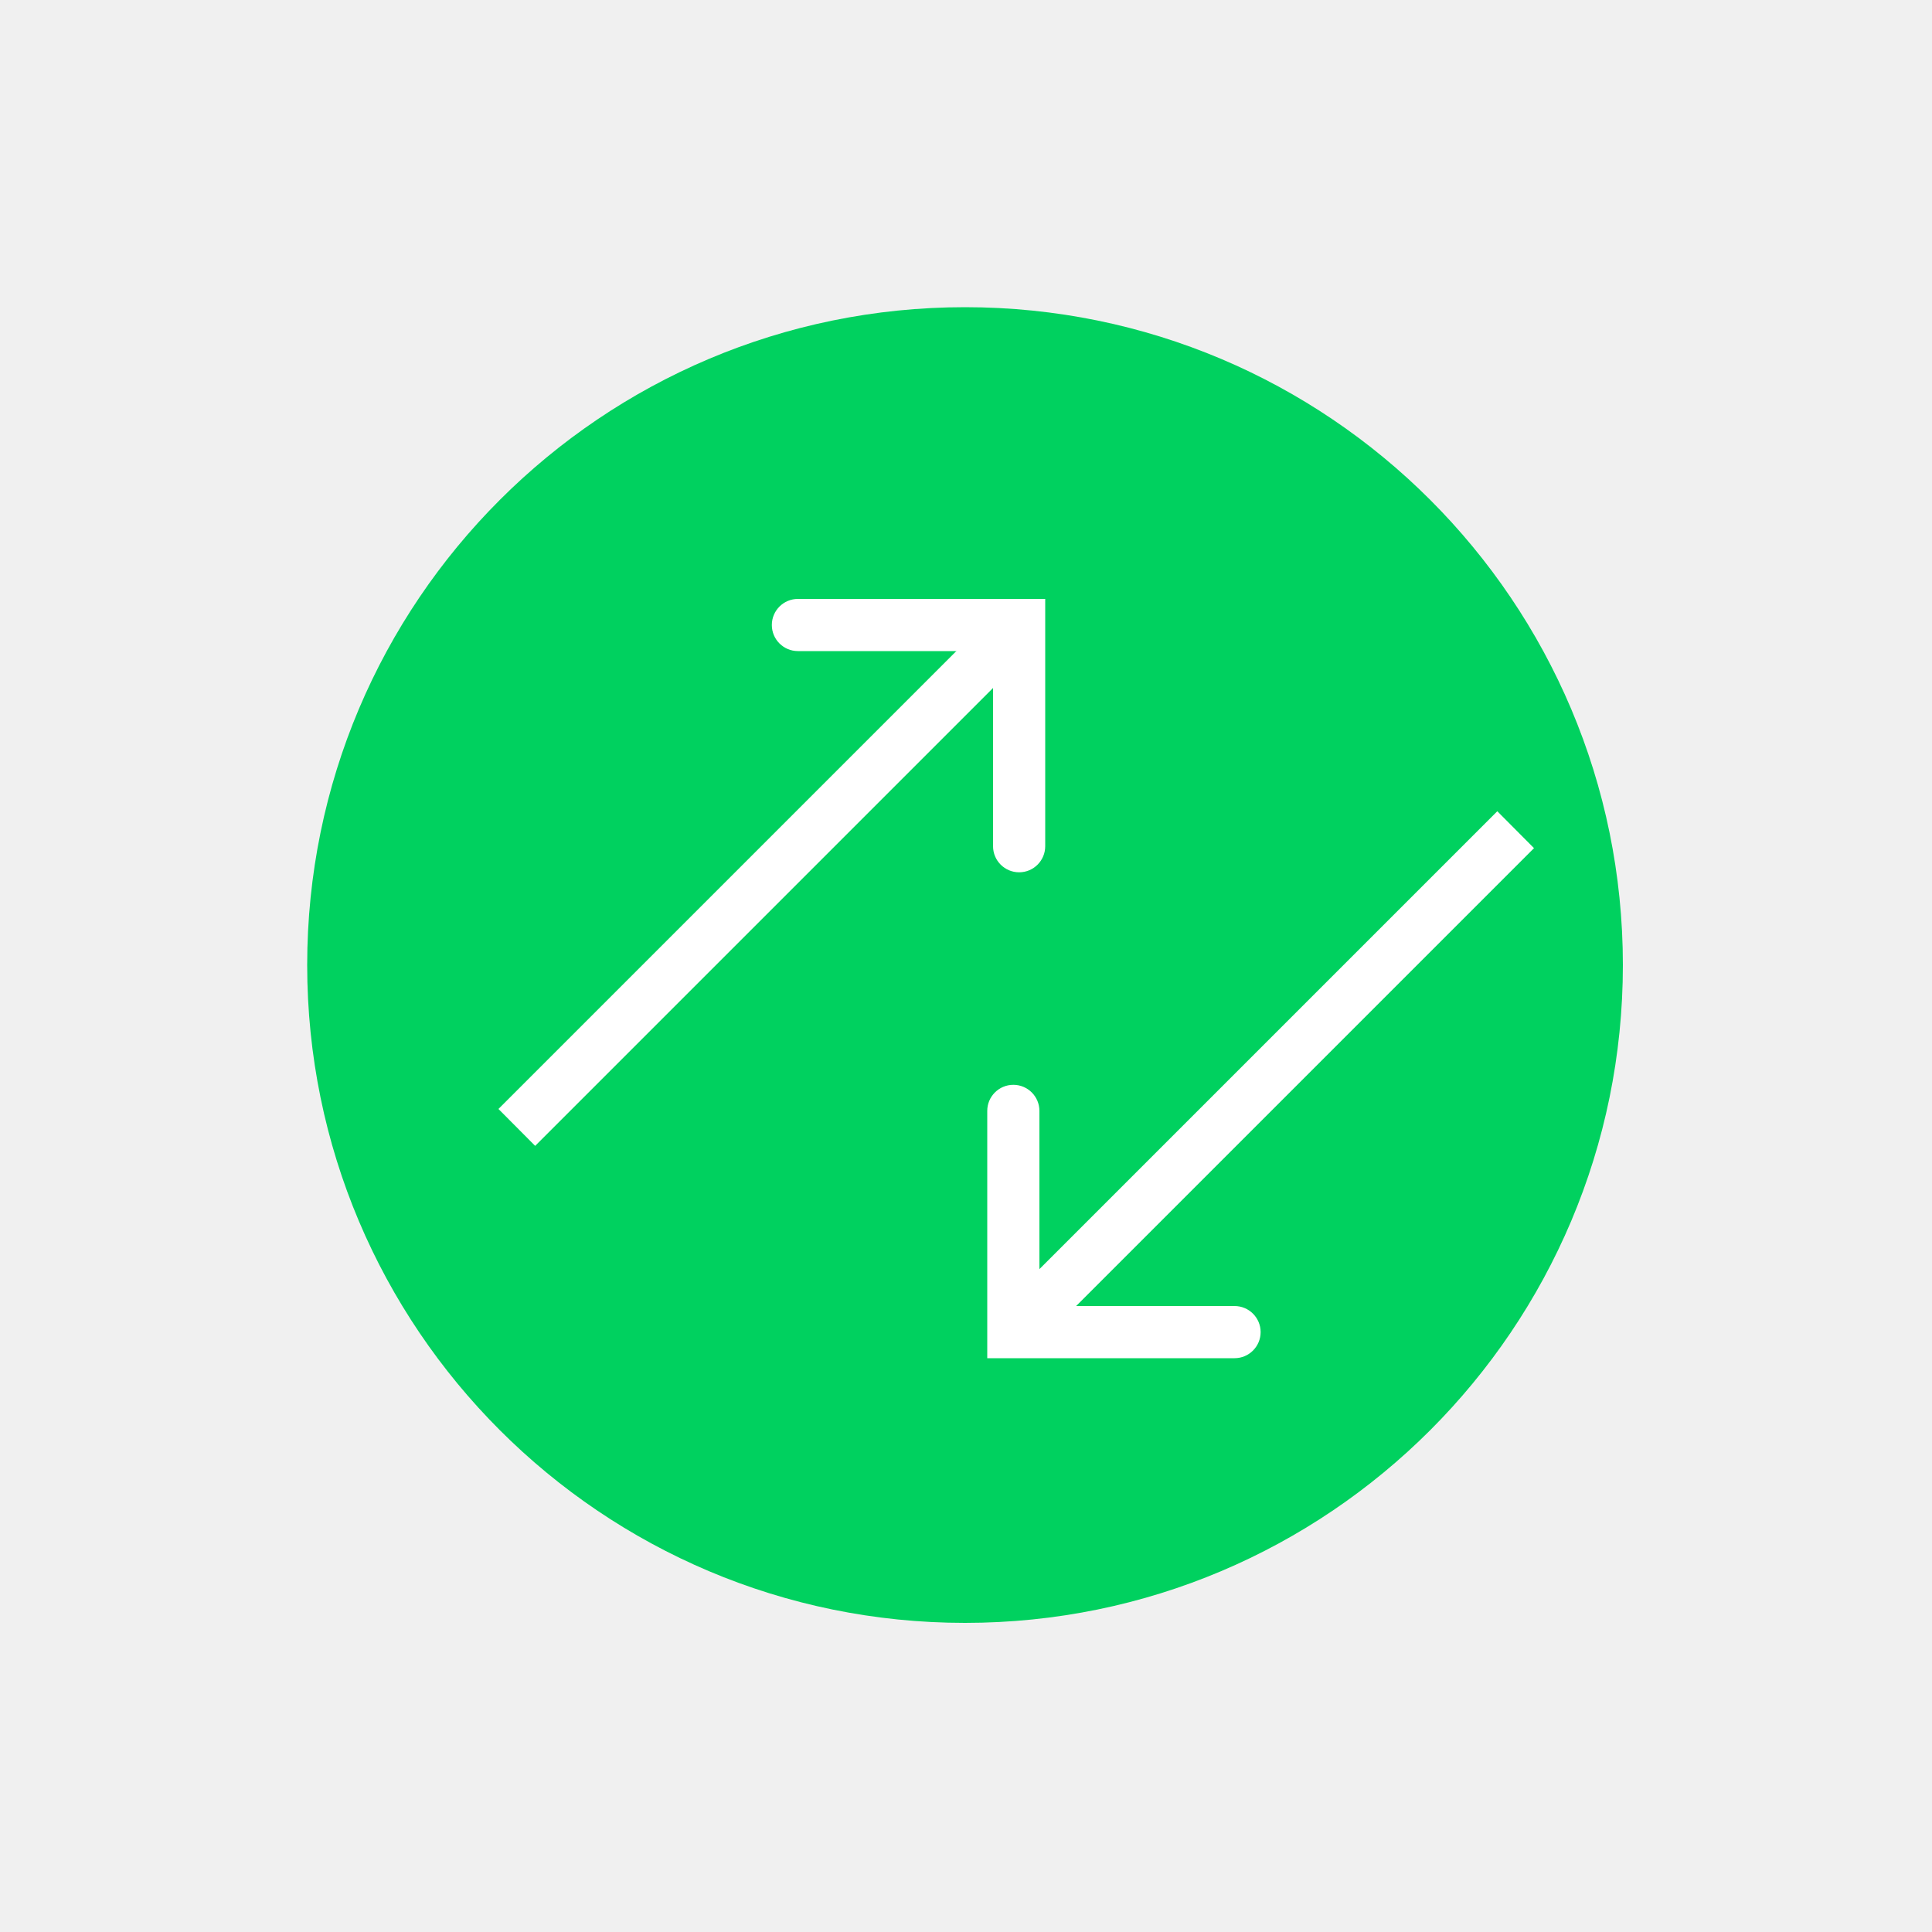
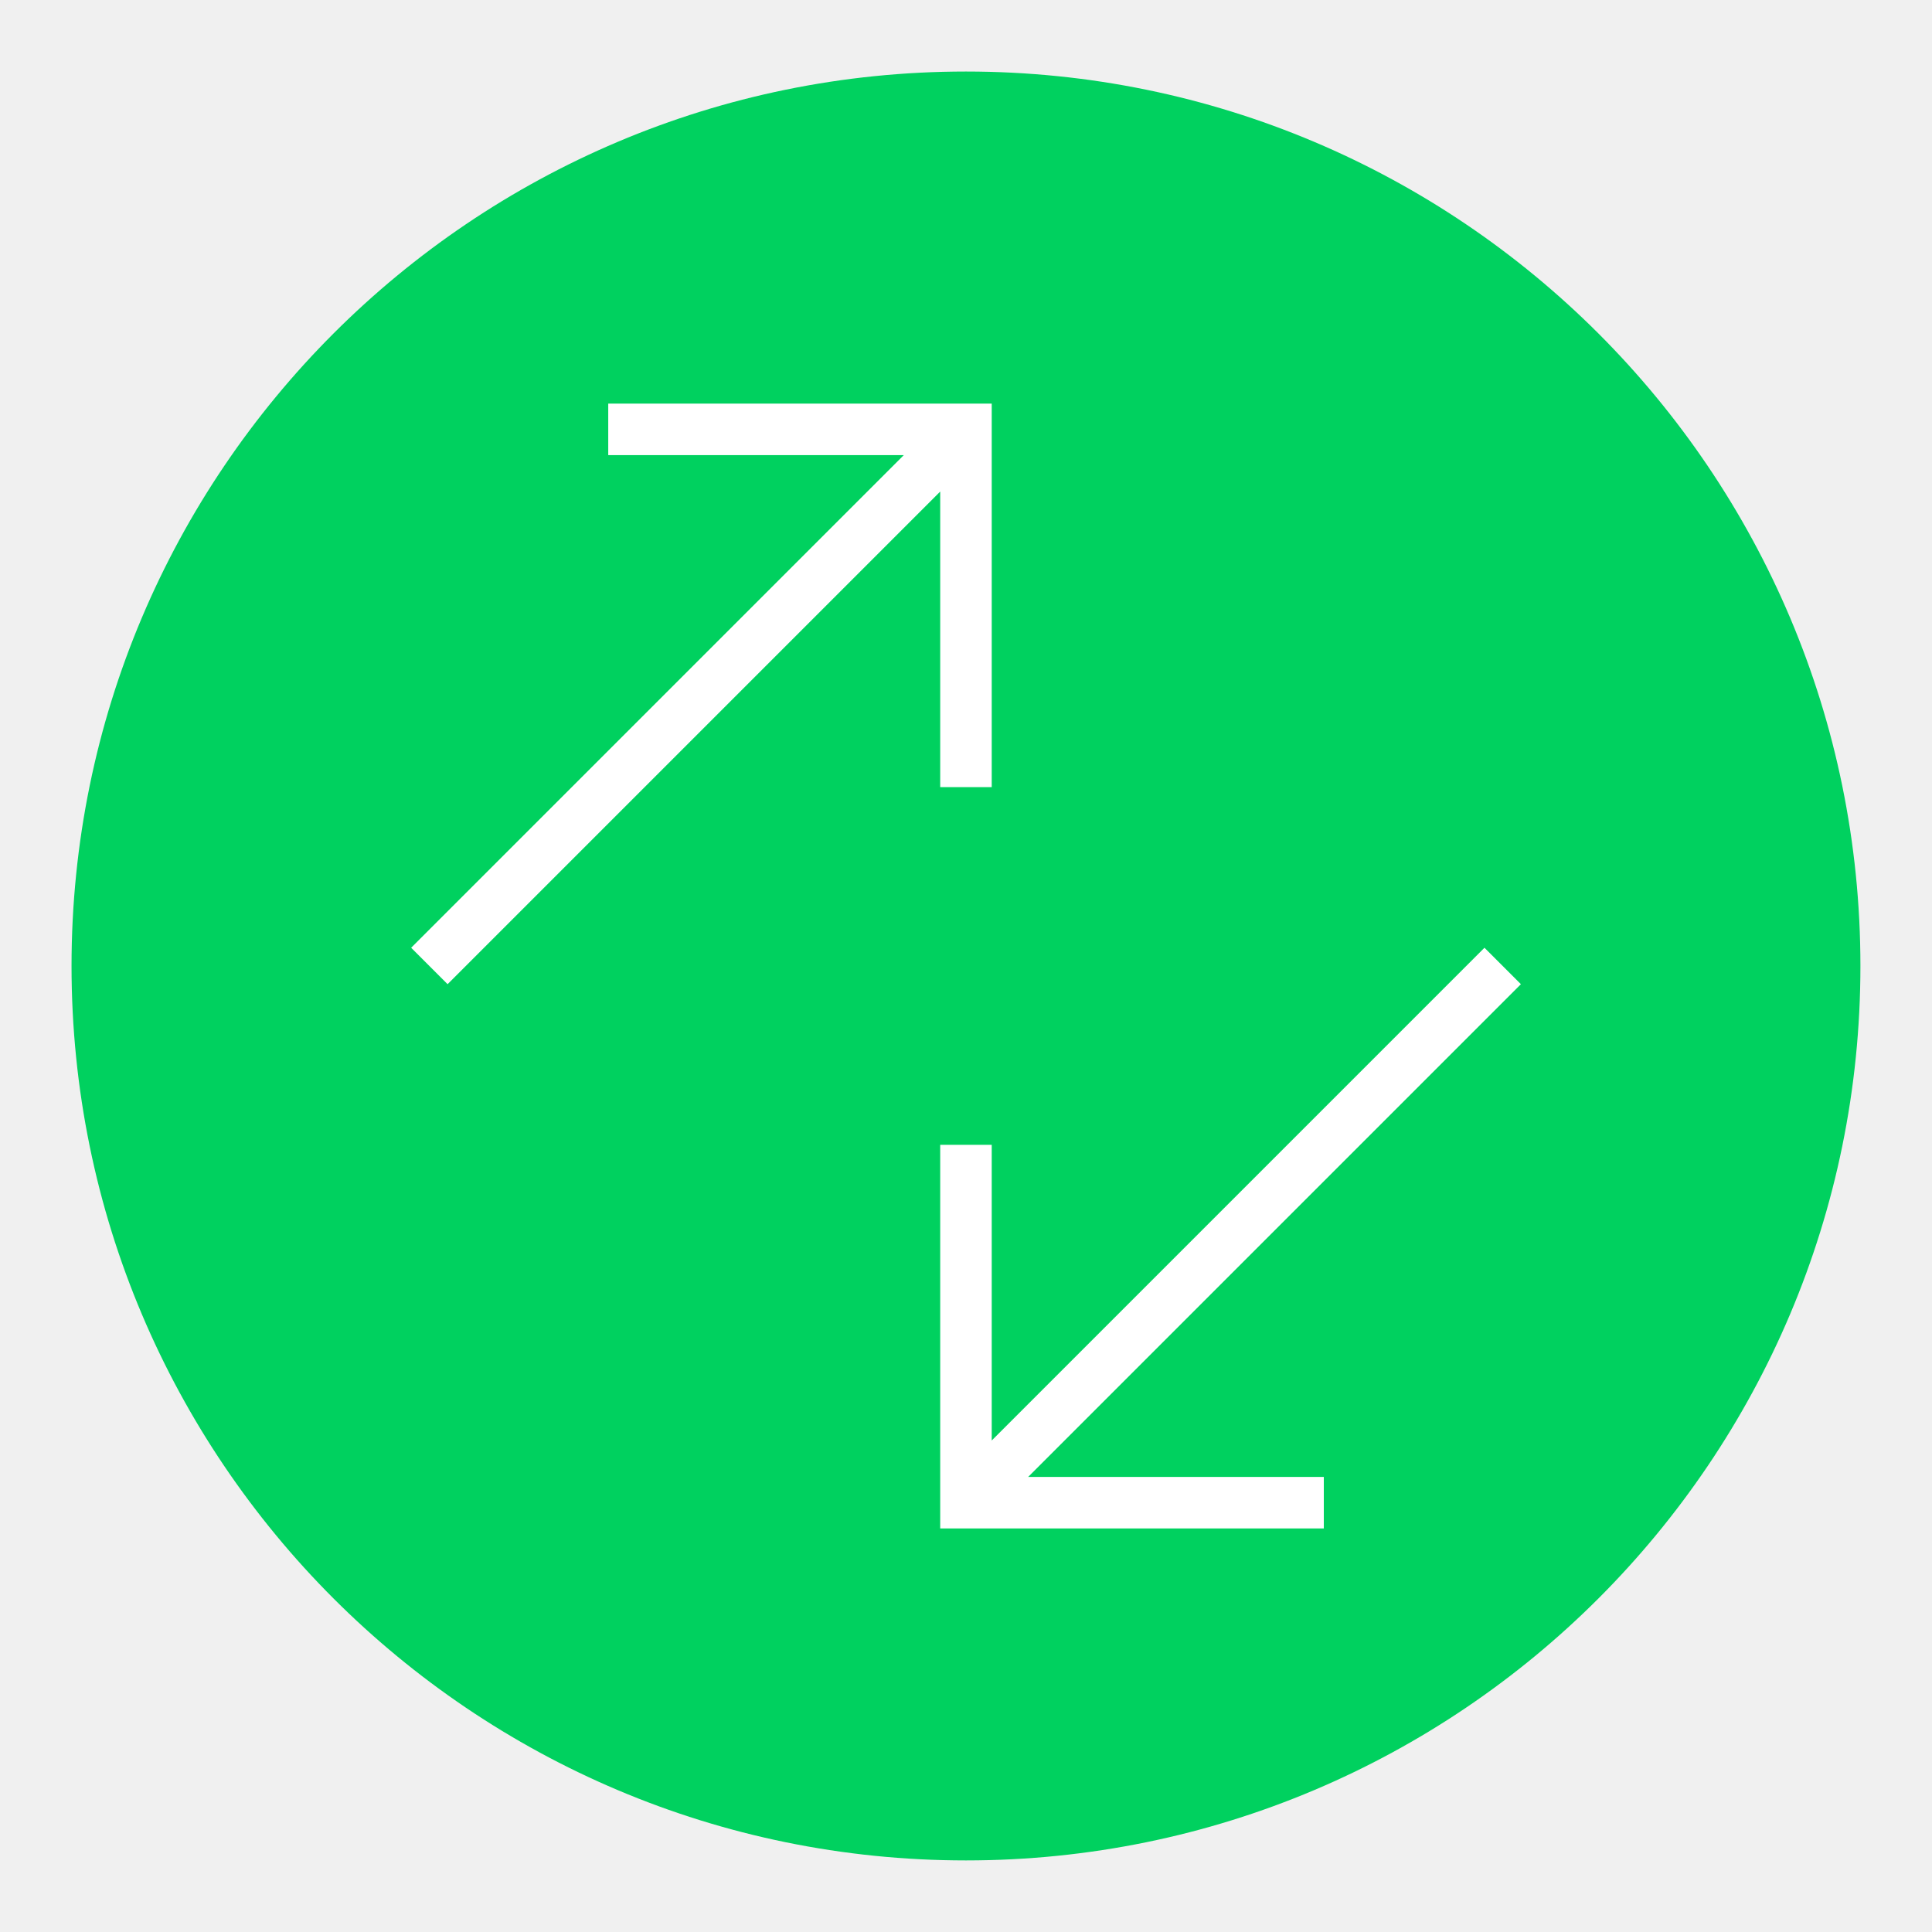
- <svg xmlns="http://www.w3.org/2000/svg" width="100" height="100" version="1.1" viewBox="0 0 100 100">
-   <rect x="15.9" y="15.9" width="68.1" height="68.1" rx="34.1" ry="34.1" fill="#00d15f" stroke-width=".681" />
-   <g transform="rotate(180 67.9 43.5)">
-     <path d="m57.4 44 25.5-25.5" fill="#00d15f" stop-color="#000000" />
-     <path d="m81.9 17.6-25.5 25.5 1.9 1.91 25.5-25.5z" fill="#fff" stop-color="#000000" />
-     <path d="m71.9 16.7a1.35 1.35 0 0 0-1.35 1.35 1.35 1.35 0 0 0 1.35 1.35h10.1v10.1a1.35 1.35 0 0 0 1.35 1.35 1.35 1.35 0 0 0 1.35-1.35v-12.8z" fill="#fff" stop-color="#000000" stroke-linecap="round" />
-   </g>
-   <g transform="translate(-30.6 14.3)">
-     <path d="m57.4 44 25.5-25.5" fill="#00d15f" stop-color="#000000" />
-     <path d="m81.9 17.6-25.5 25.5 1.9 1.91 25.5-25.5z" fill="#fff" stop-color="#000000" />
-     <path d="m71.9 16.7a1.35 1.35 0 0 0-1.35 1.35 1.35 1.35 0 0 0 1.35 1.35h10.1v10.1a1.35 1.35 0 0 0 1.35 1.35 1.35 1.35 0 0 0 1.35-1.35v-12.8z" fill="#fff" stop-color="#000000" stroke-linecap="round" />
-   </g>
+ <svg xmlns="http://www.w3.org/2000/svg" width="77.76" height="77.76" viewBox="0 0 77.76 77.76">
+   <path fill-rule="nonzero" fill="rgb(0%, 81.961%, 37.255%)" fill-opacity="1" d="M 38.879 74.879 C 58.762 74.879 74.879 58.762 74.879 38.879 C 74.879 18.996 58.762 2.879 38.879 2.879 C 18.996 2.879 2.879 18.996 2.879 38.879 C 2.879 58.762 18.996 74.879 38.879 74.879 Z M 38.879 74.879 " />
+   <path fill="none" stroke-width="2.88" stroke-linecap="butt" stroke-linejoin="miter" stroke="rgb(100%, 100%, 100%)" stroke-opacity="1" stroke-miterlimit="4" d="M 30.001 20.002 L 49.998 20.002 L 49.998 40 M 49.998 20.002 L 20.002 49.998 M 70.002 80.001 L 49.998 80.001 L 49.998 59.997 M 49.998 80.001 L 80.001 49.998 " transform="matrix(0.72, 0, 0, 0.72, 2.88, 2.88)" />
</svg>
